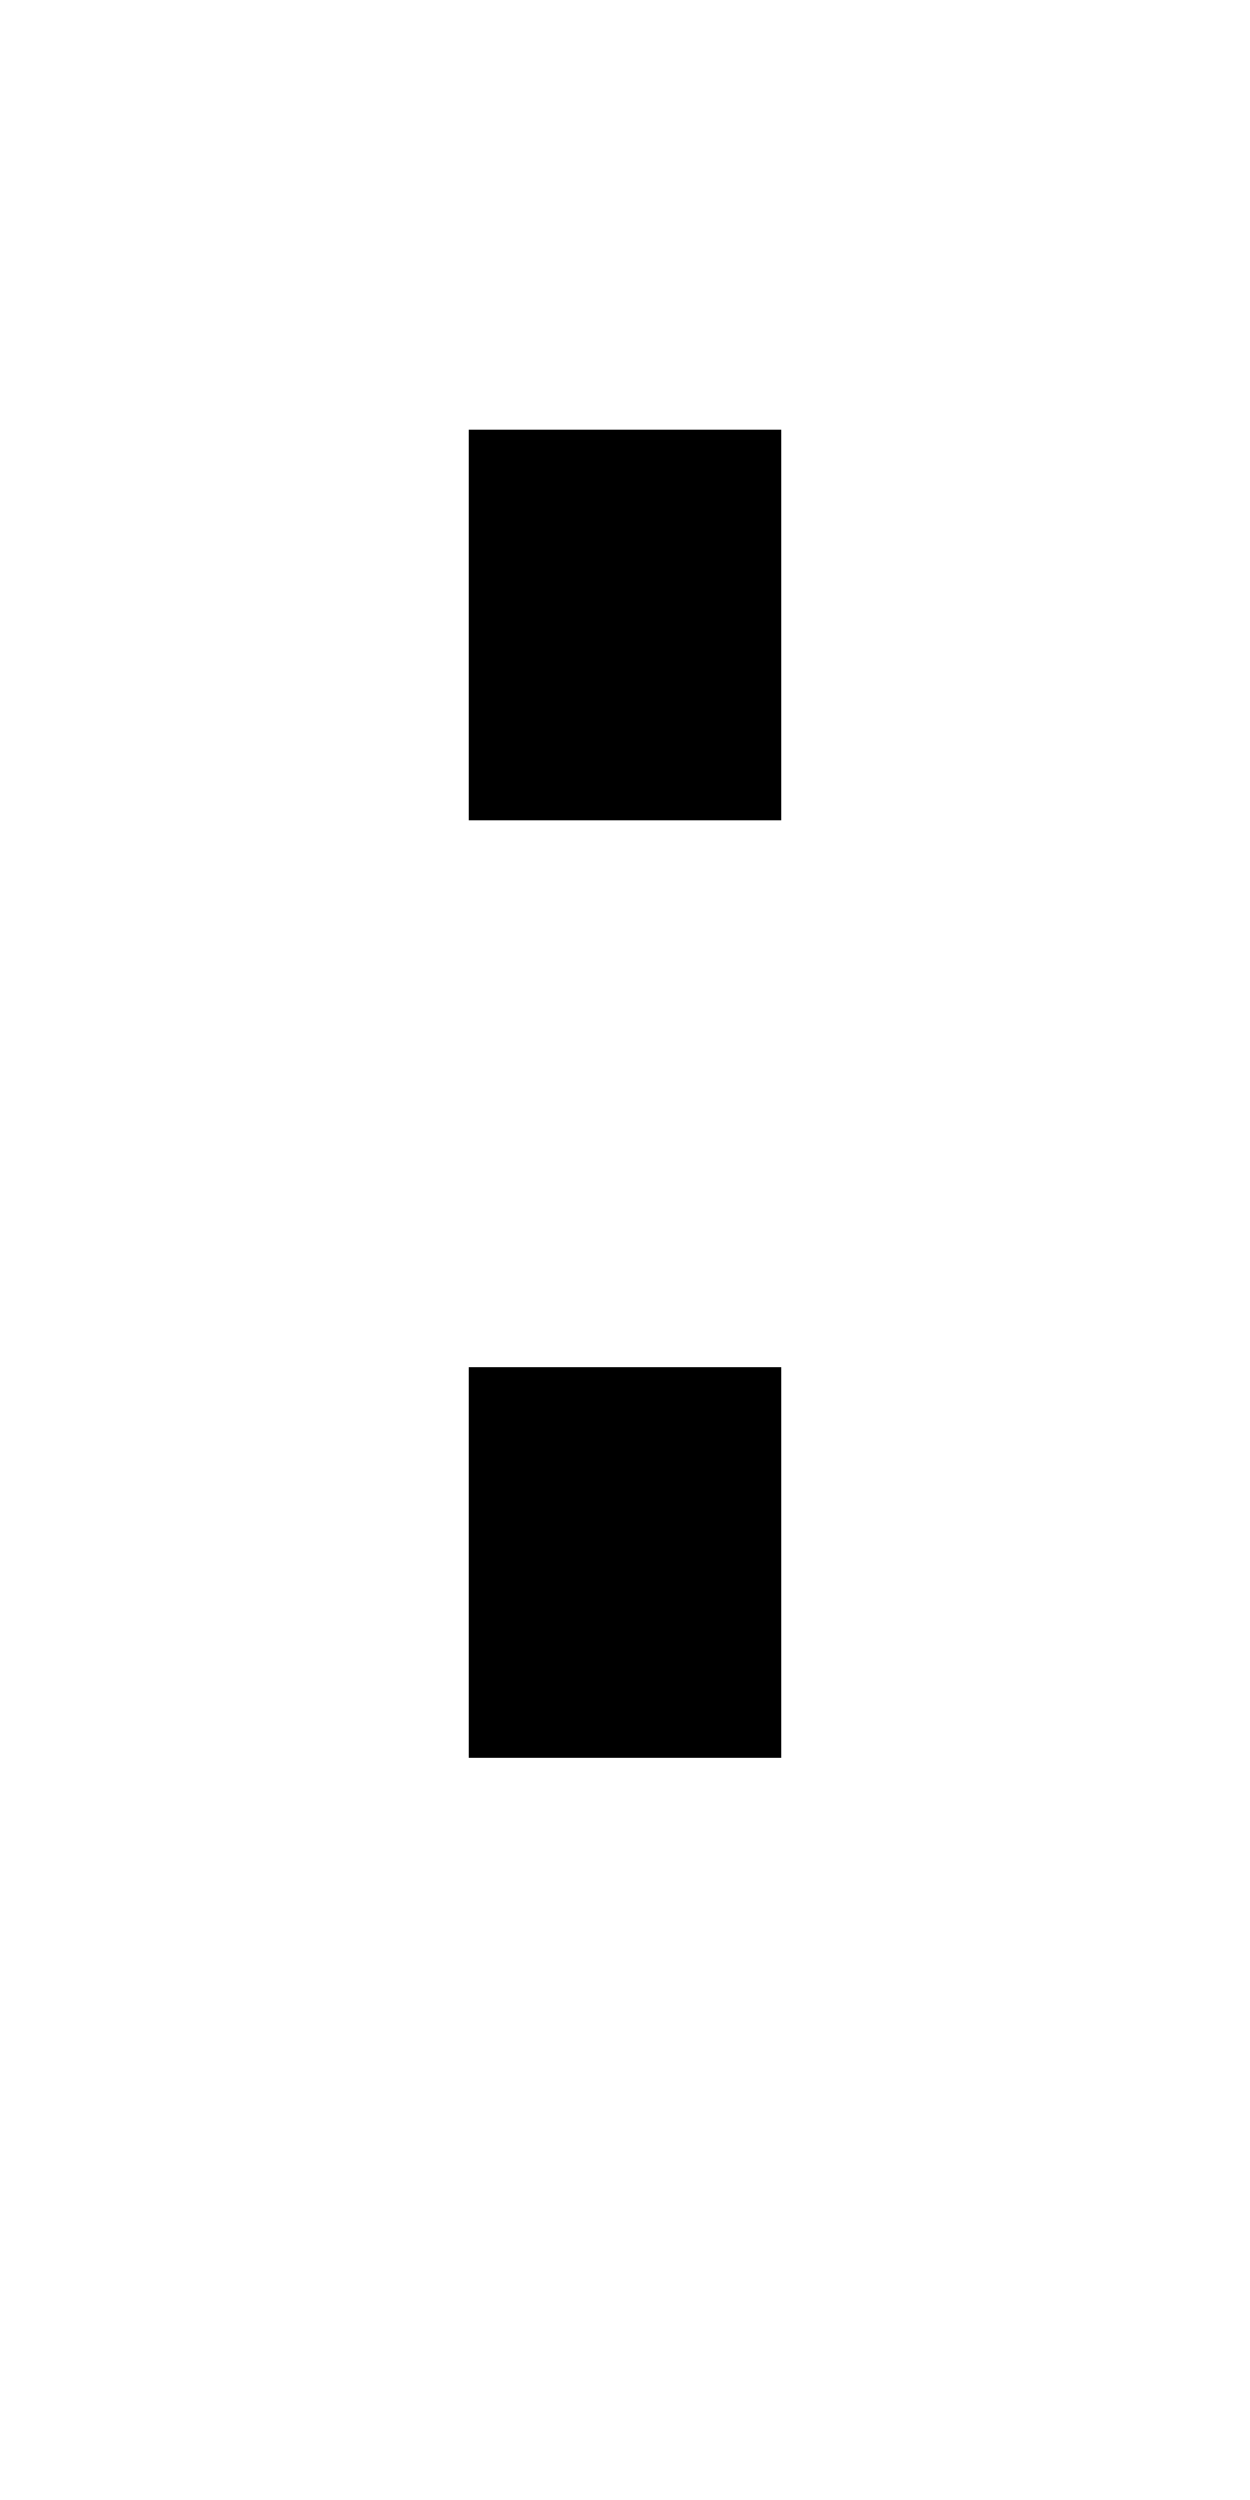
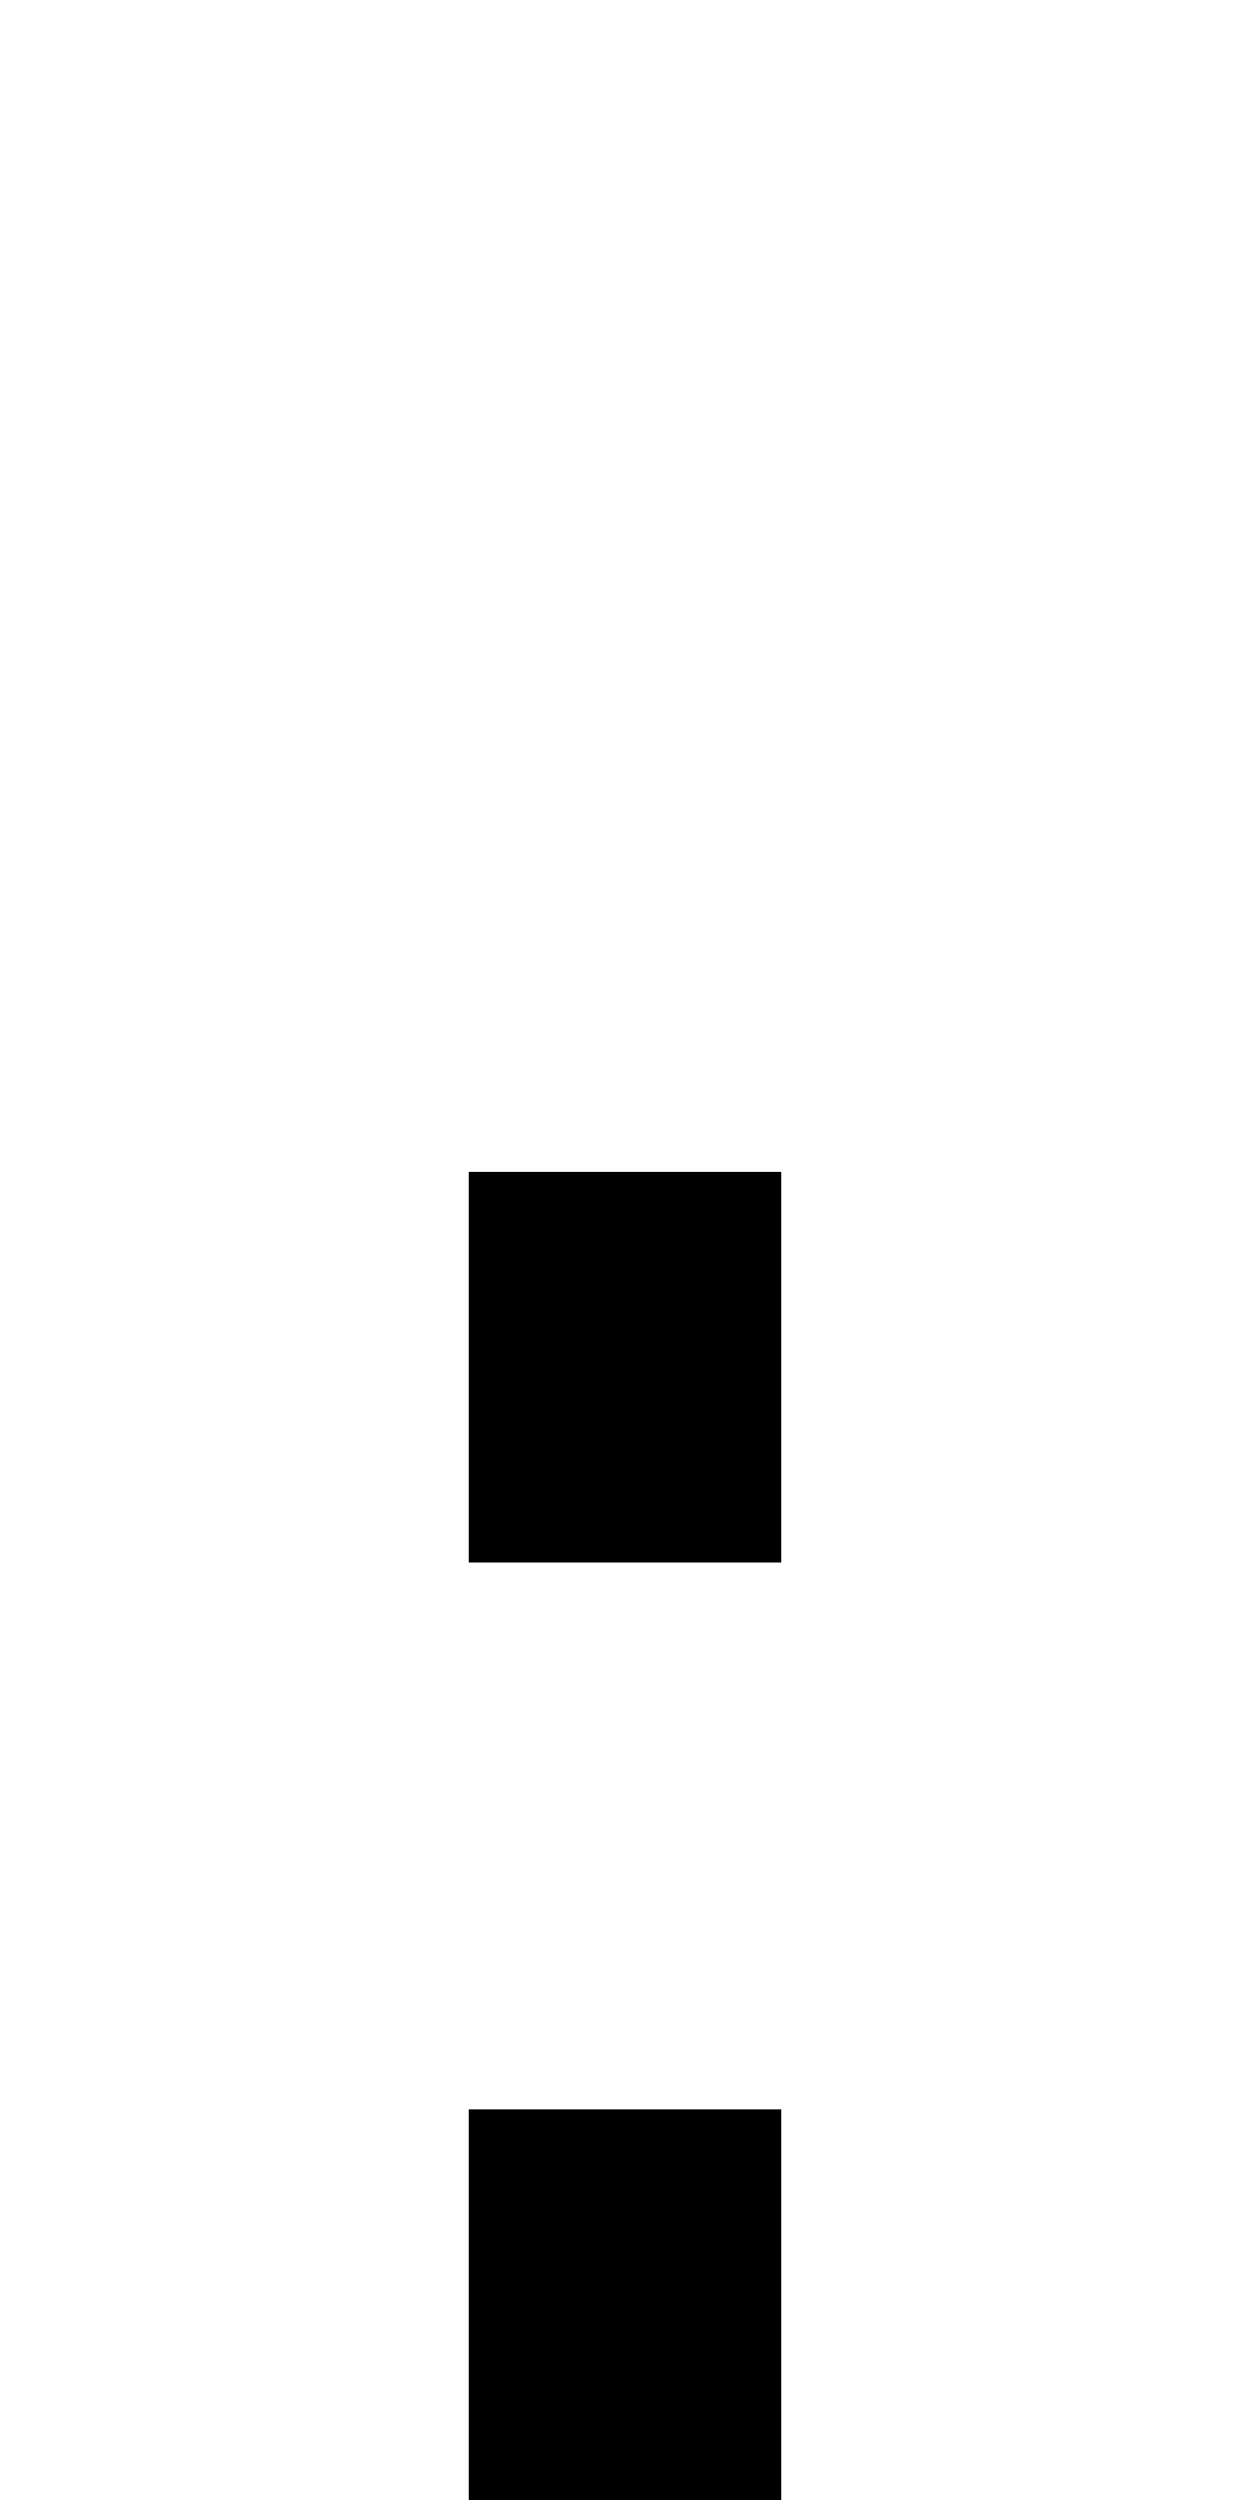
- <svg xmlns="http://www.w3.org/2000/svg" version="1.1" width="1024" height="2048" id="svg3355">
-   <defs id="defs3357" />
-   <path d="m 384,352 0,320 256,0 0,-320 z m 0,768 0,320 256,0 0,-320 z" id="path5504" style="fill:#000000;fill-opacity:1;stroke:none;display:inline" />
+ <svg xmlns="http://www.w3.org/2000/svg" version="1.1" viewBox="0 -410 1024 2048">
+   <g transform="matrix(1 0 0 -1 0 1638)">
+     <path fill="currentColor" d="M384 1088h256v-320h-256v320zM384 320h256v-320h-256v320z" />
+   </g>
</svg>
